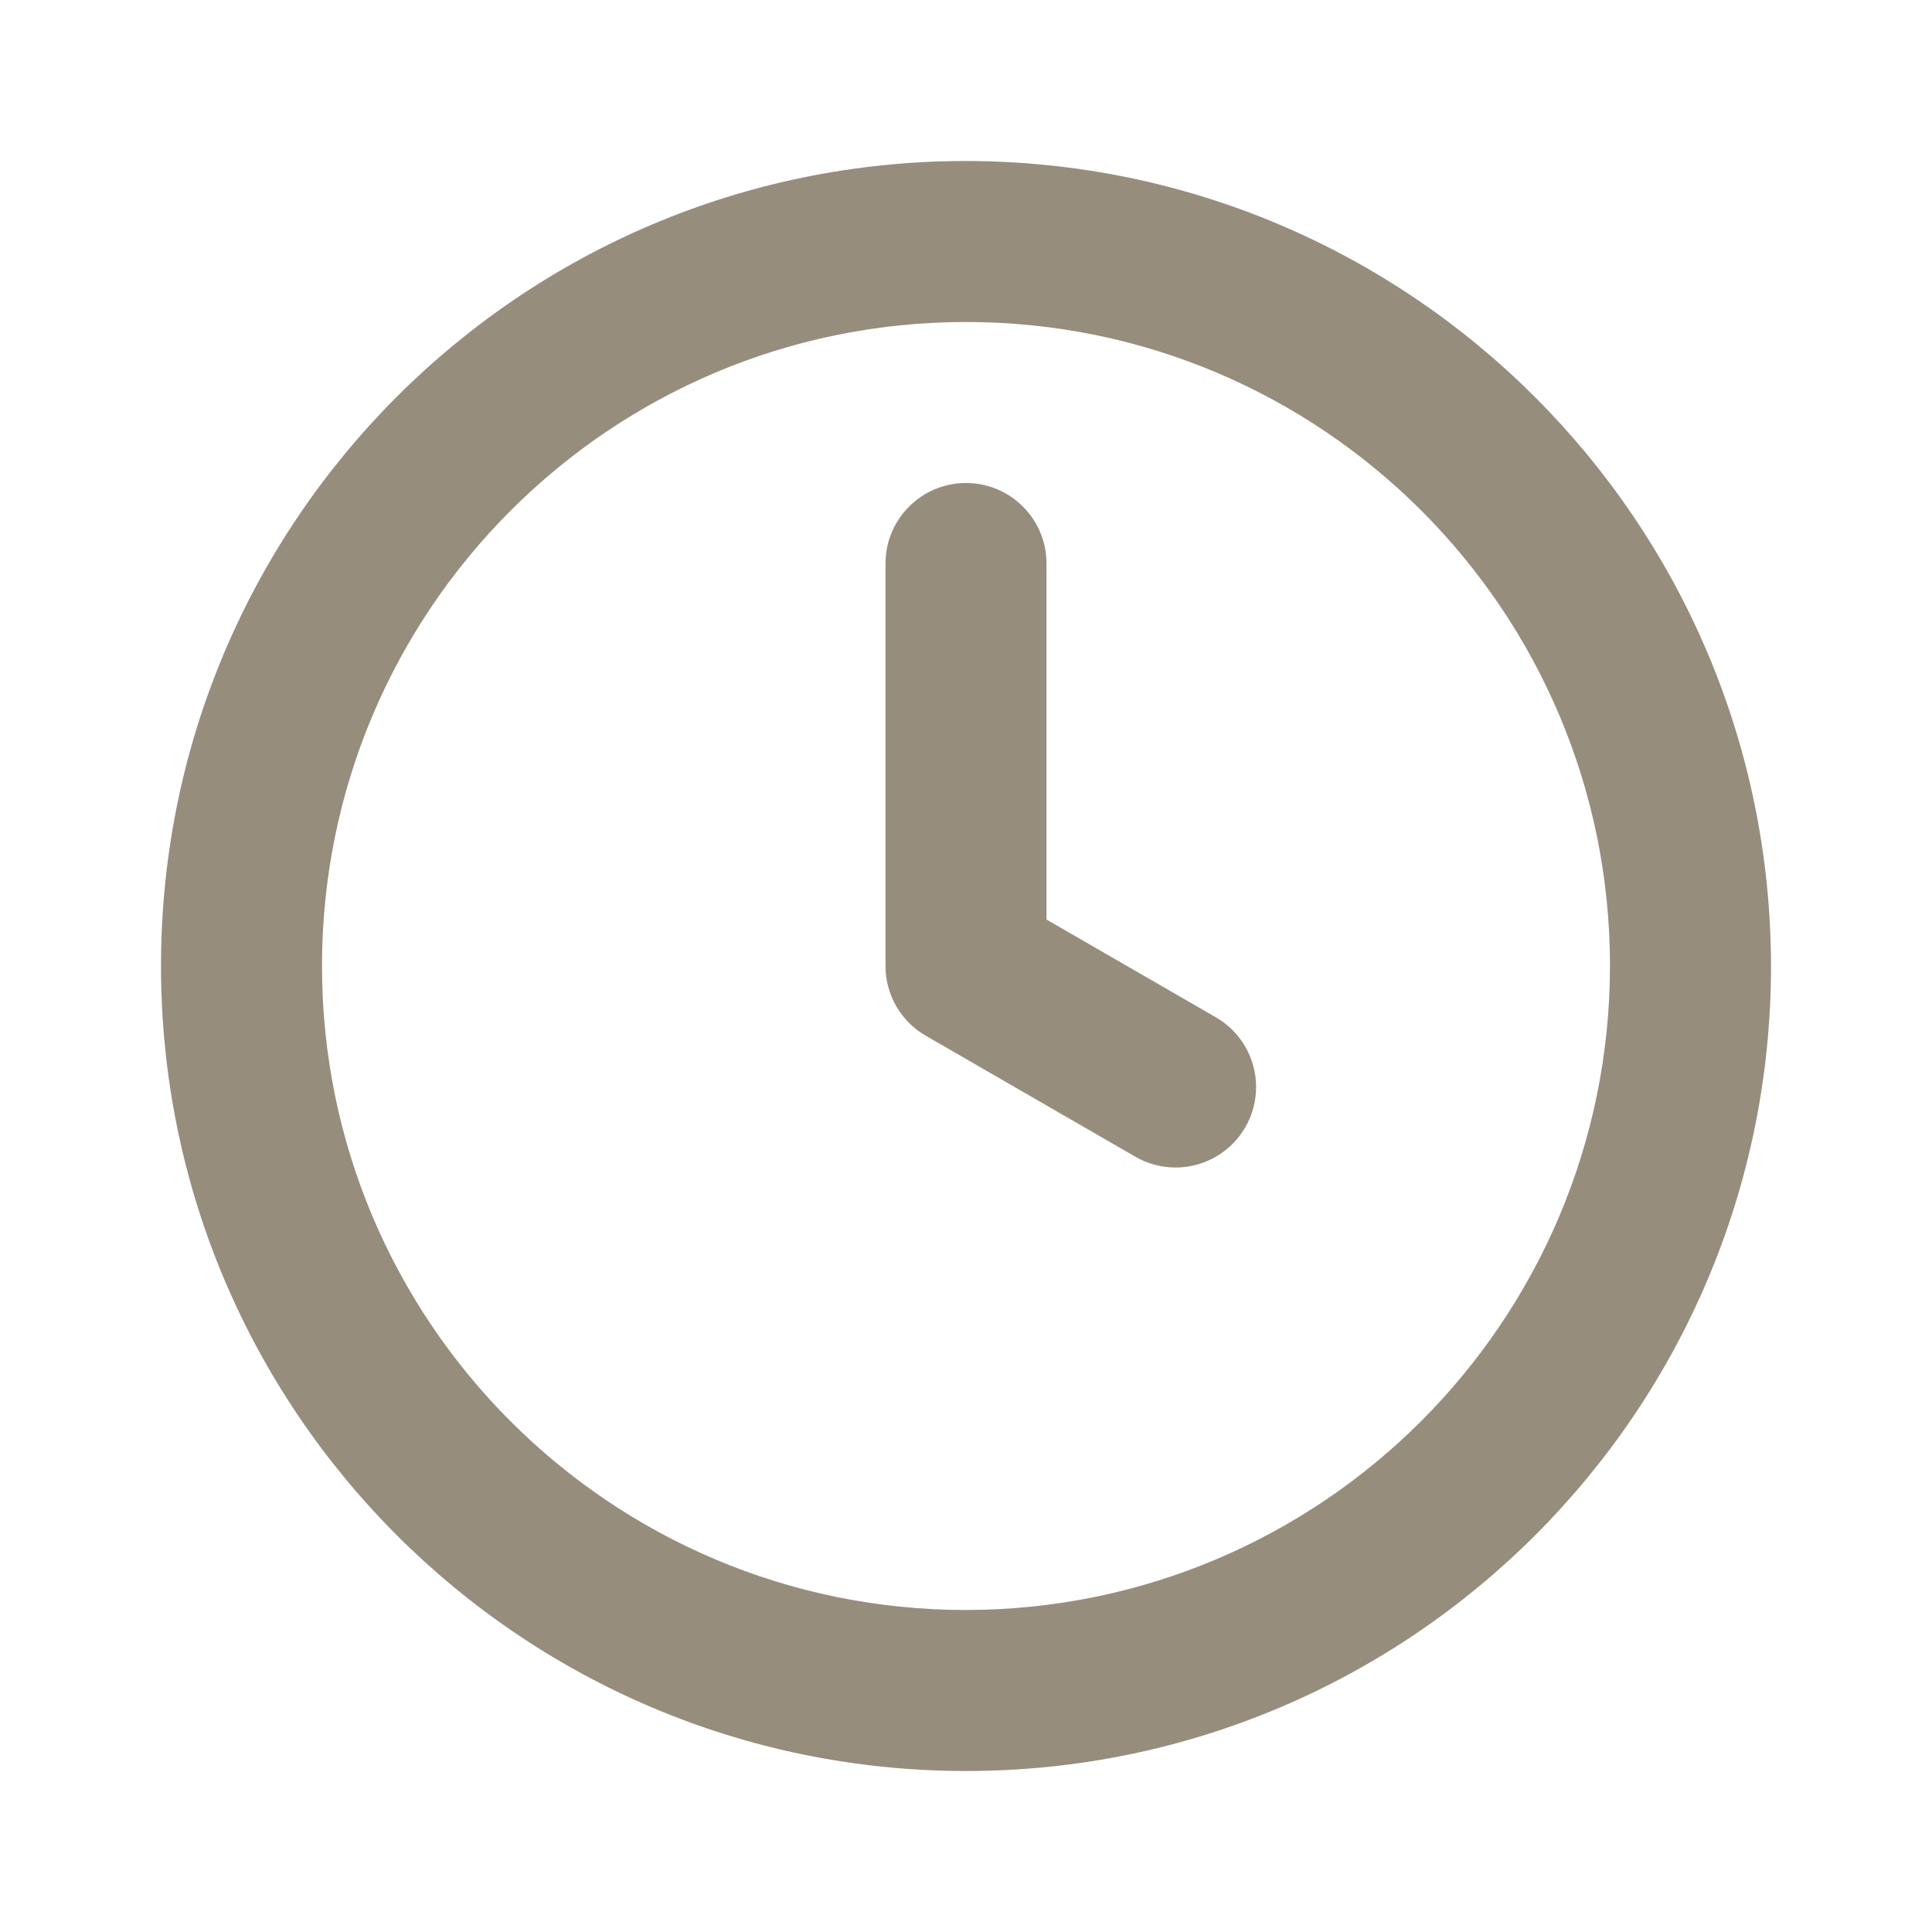
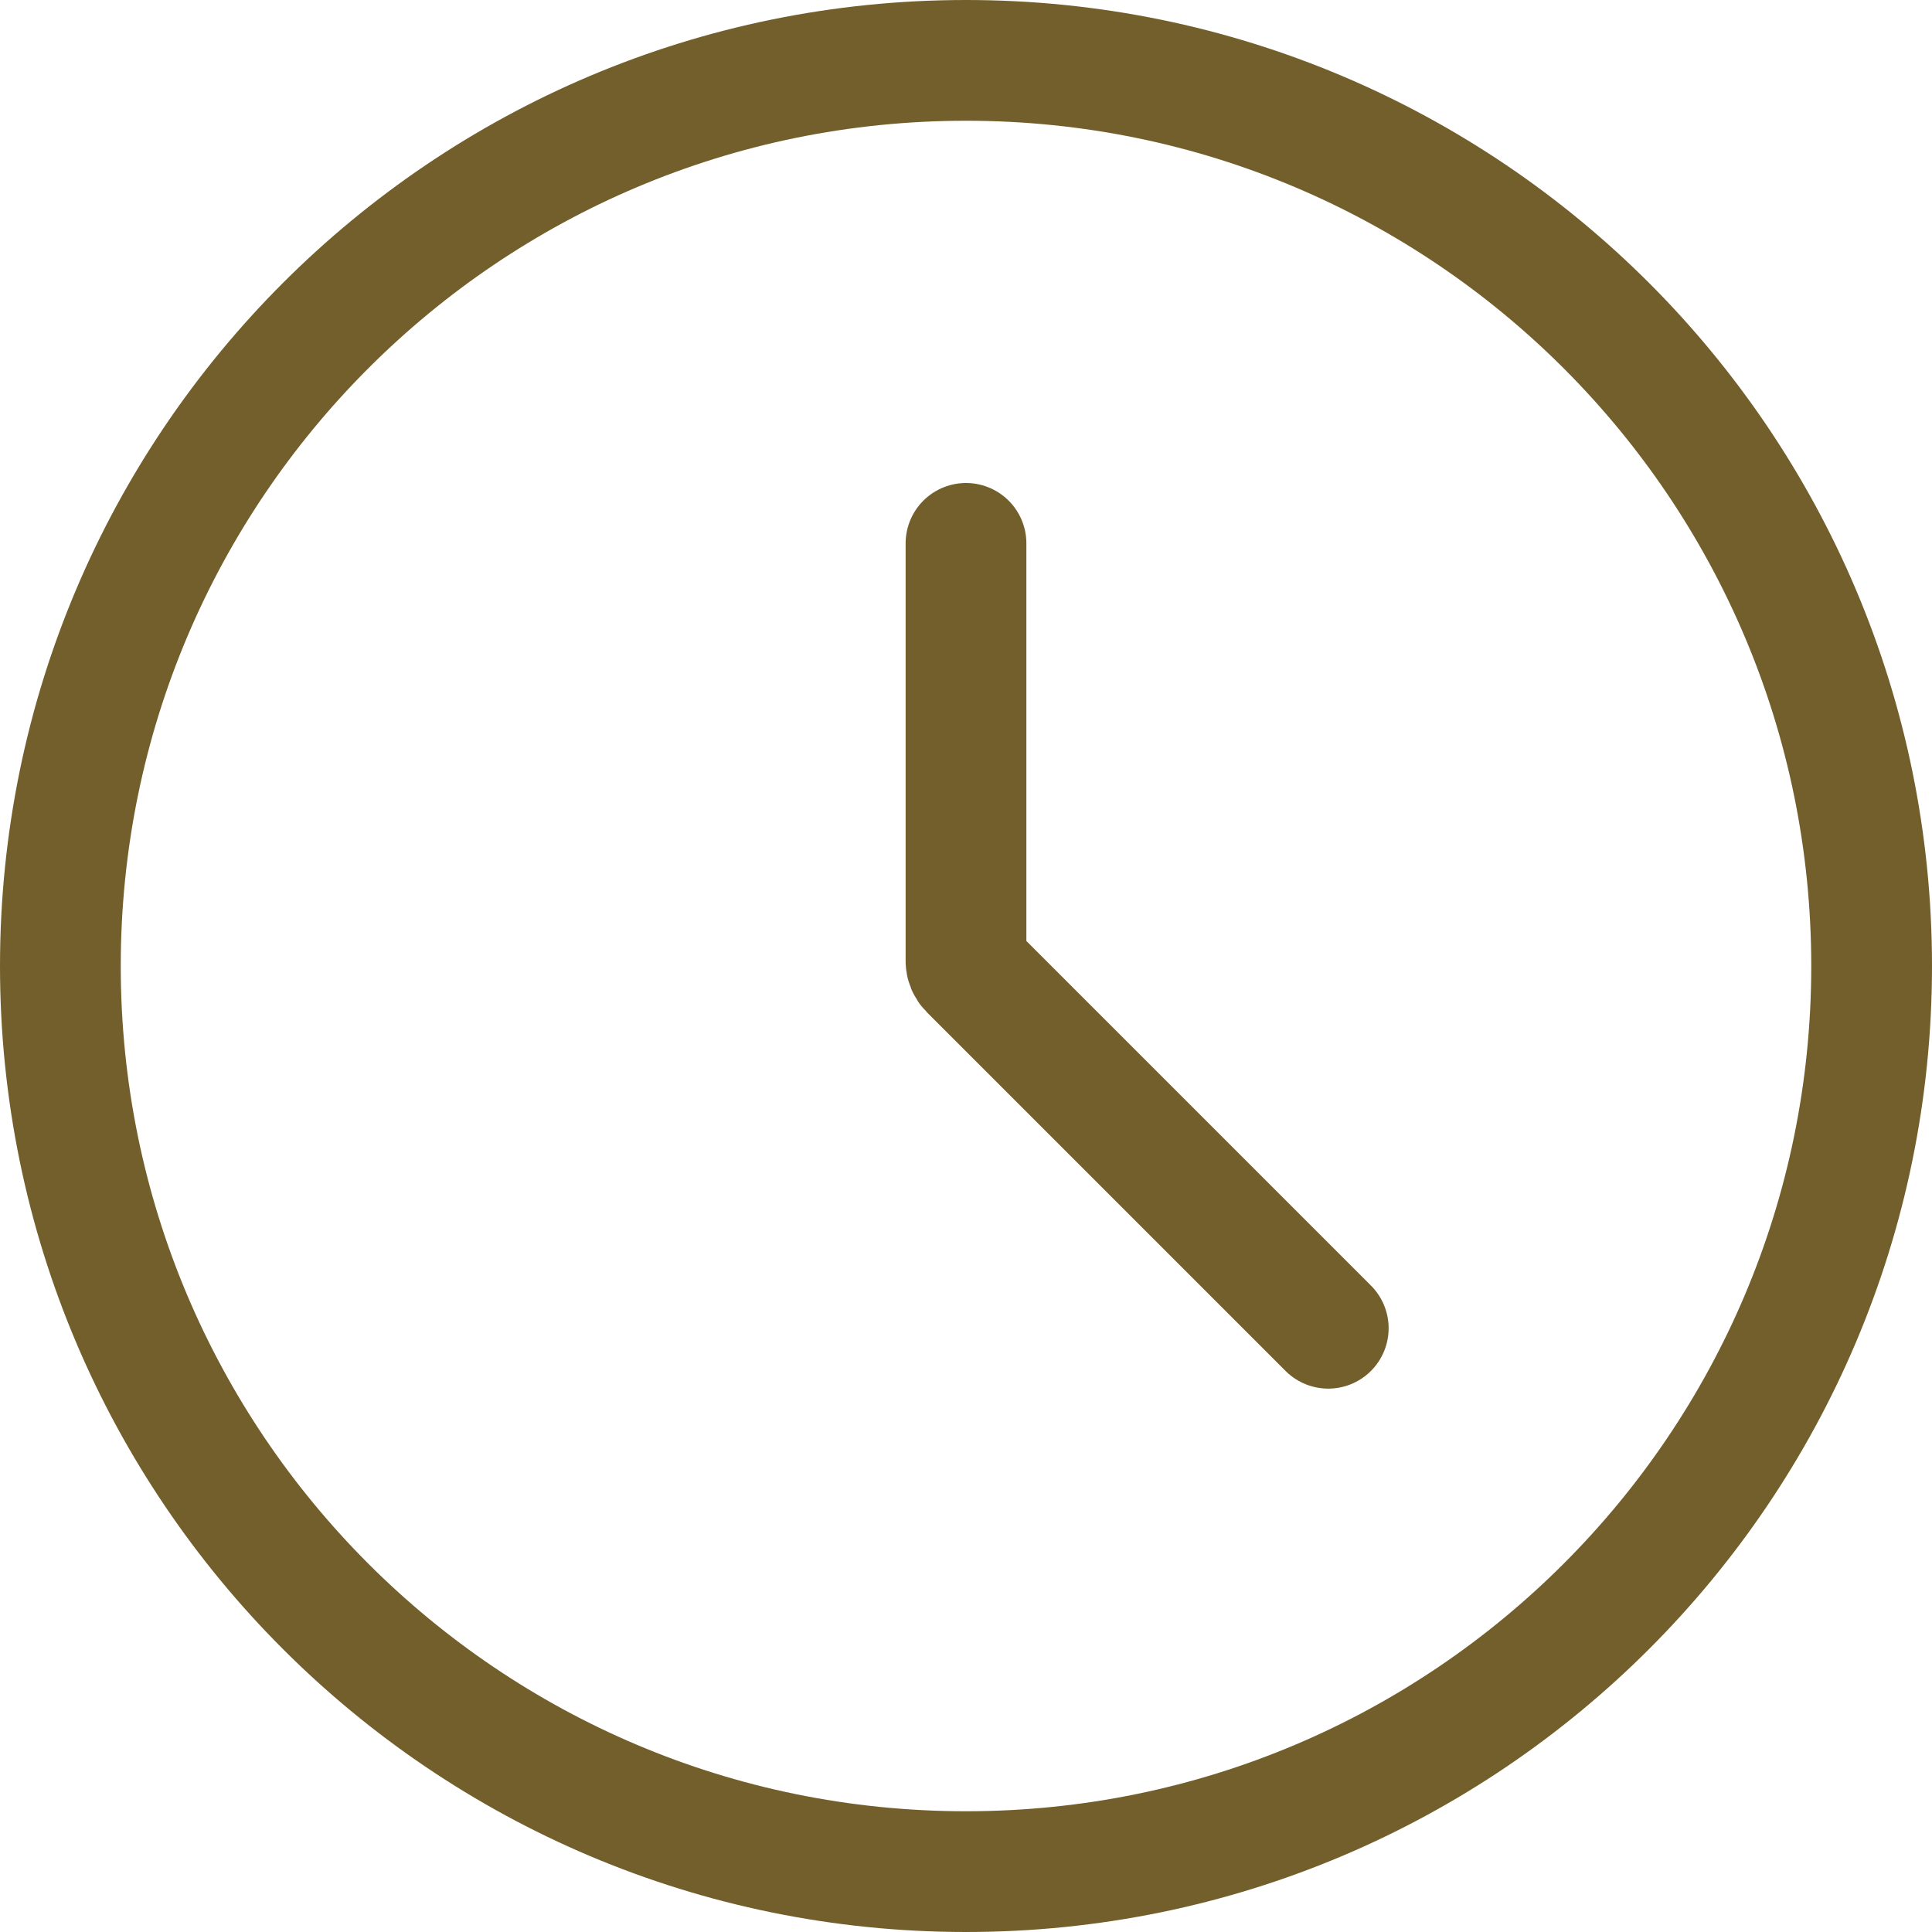
- <svg xmlns="http://www.w3.org/2000/svg" width="32" height="32" viewBox="0 0 24 24">
-   <path fill="#968D7D" d="M15.098 12.634L13 11.423V7a1 1 0 0 0-2 0v5a1 1 0 0 0 .5.866l2.598 1.5a1 1 0 1 0 1-1.732M12 2a10 10 0 1 0 10 10A10.011 10.011 0 0 0 12 2m0 18a8 8 0 1 1 8-8a8.01 8.01 0 0 1-8 8" />
+ <svg xmlns="http://www.w3.org/2000/svg" width="16" height="16" viewBox="0 0 16 16" fill="none">
+   <path d="M8 4.5V7.959C8 7.985 8.011 8.011 8.029 8.029L11 11" stroke="#735F2B" stroke-linecap="round" />
+   <circle cx="8" cy="8" r="7.5" stroke="#735F2B" />
</svg>
